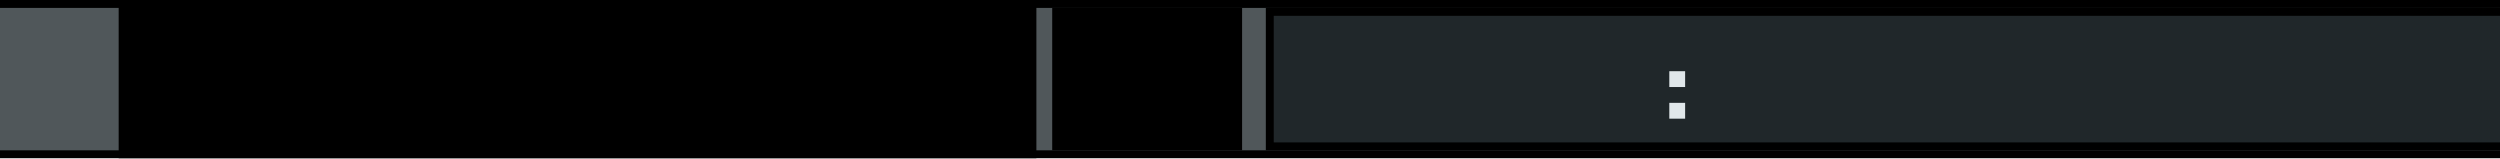
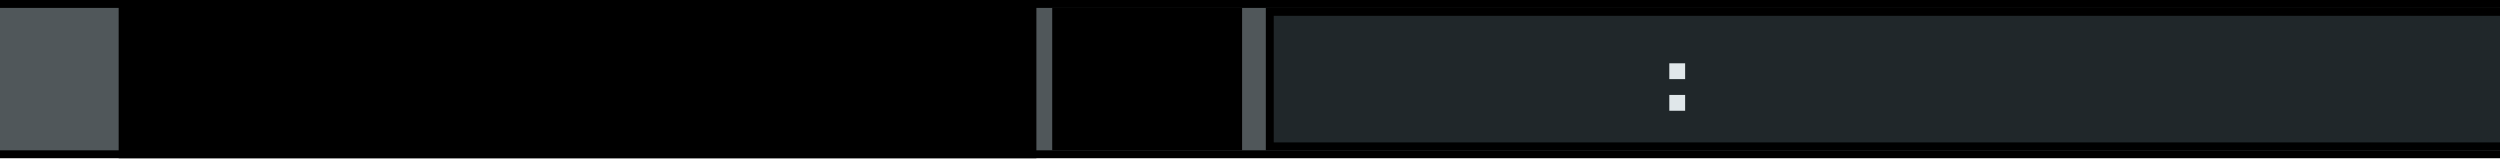
<svg xmlns="http://www.w3.org/2000/svg" width="316" height="20" viewBox="0 0 316 20">
-   <rect x="0" y="0" width="316" height="20" fill="#000000" />
+   <rect x="0" y="0" width="316" height="20" class="tone-0" fill="#000000" />
  <rect x="0" y="1" width="316" height="18" class="tone-333" fill="#50575a" />
-   <rect x="15" y="0" width="116" height="20" fill="#000000" />
-   <rect x="133" y="1" width="24" height="18" fill="#000000" />
-   <rect x="160" y="1" width="156" height="18" fill="#000000" />
+   <rect x="15" y="0" width="116" height="20" class="tone-0" fill="#000000" />
+   <rect x="133" y="1" width="24" height="18" class="tone-0" fill="#000000" />
+   <rect x="160" y="1" width="156" height="18" class="tone-0" fill="#000000" />
  <rect x="161" y="2" width="155" height="16" class="tone-145" fill="#20272a" />
-   <rect x="211" y="9" width="2" height="2" class="tone-898" fill="#e0e7ea" />
-   <rect x="211" y="13" width="2" height="2" class="tone-898" fill="#e0e7ea" />
+   <rect x="211" y="8" width="2" height="2" class="tone-898" fill="#e0e7ea" />
+   <rect x="211" y="12" width="2" height="2" class="tone-898" fill="#e0e7ea" />
</svg>
